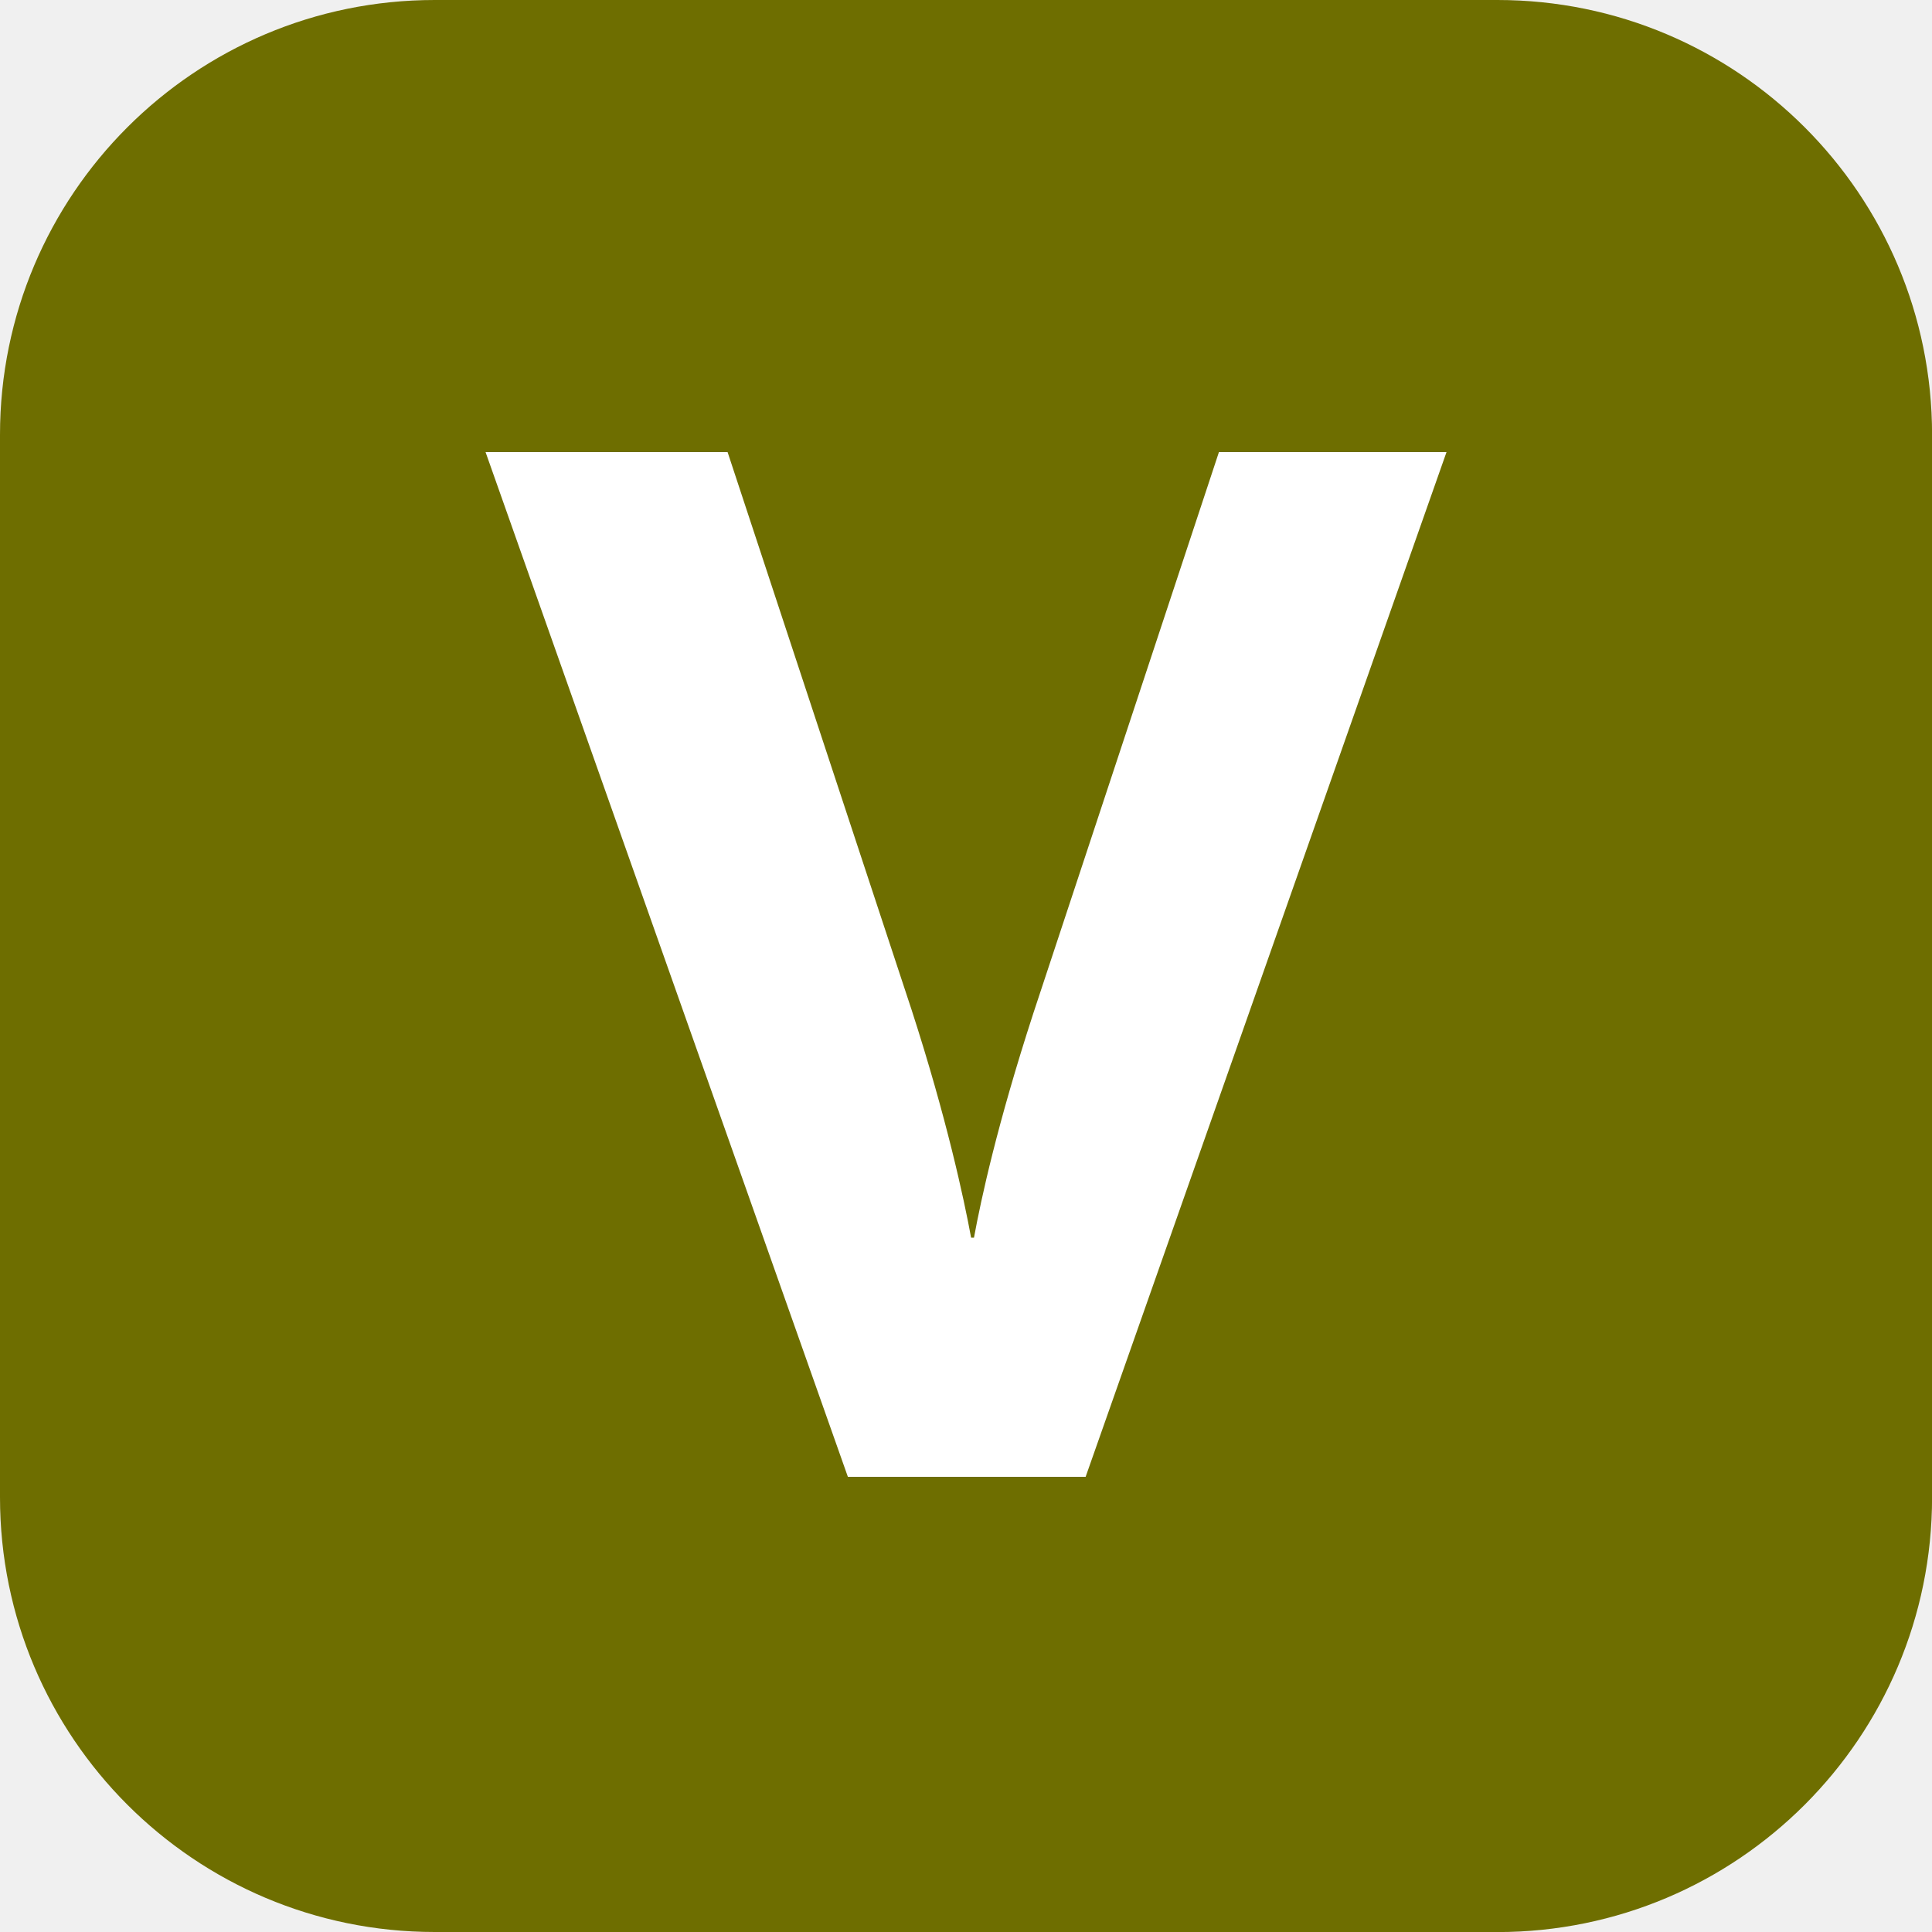
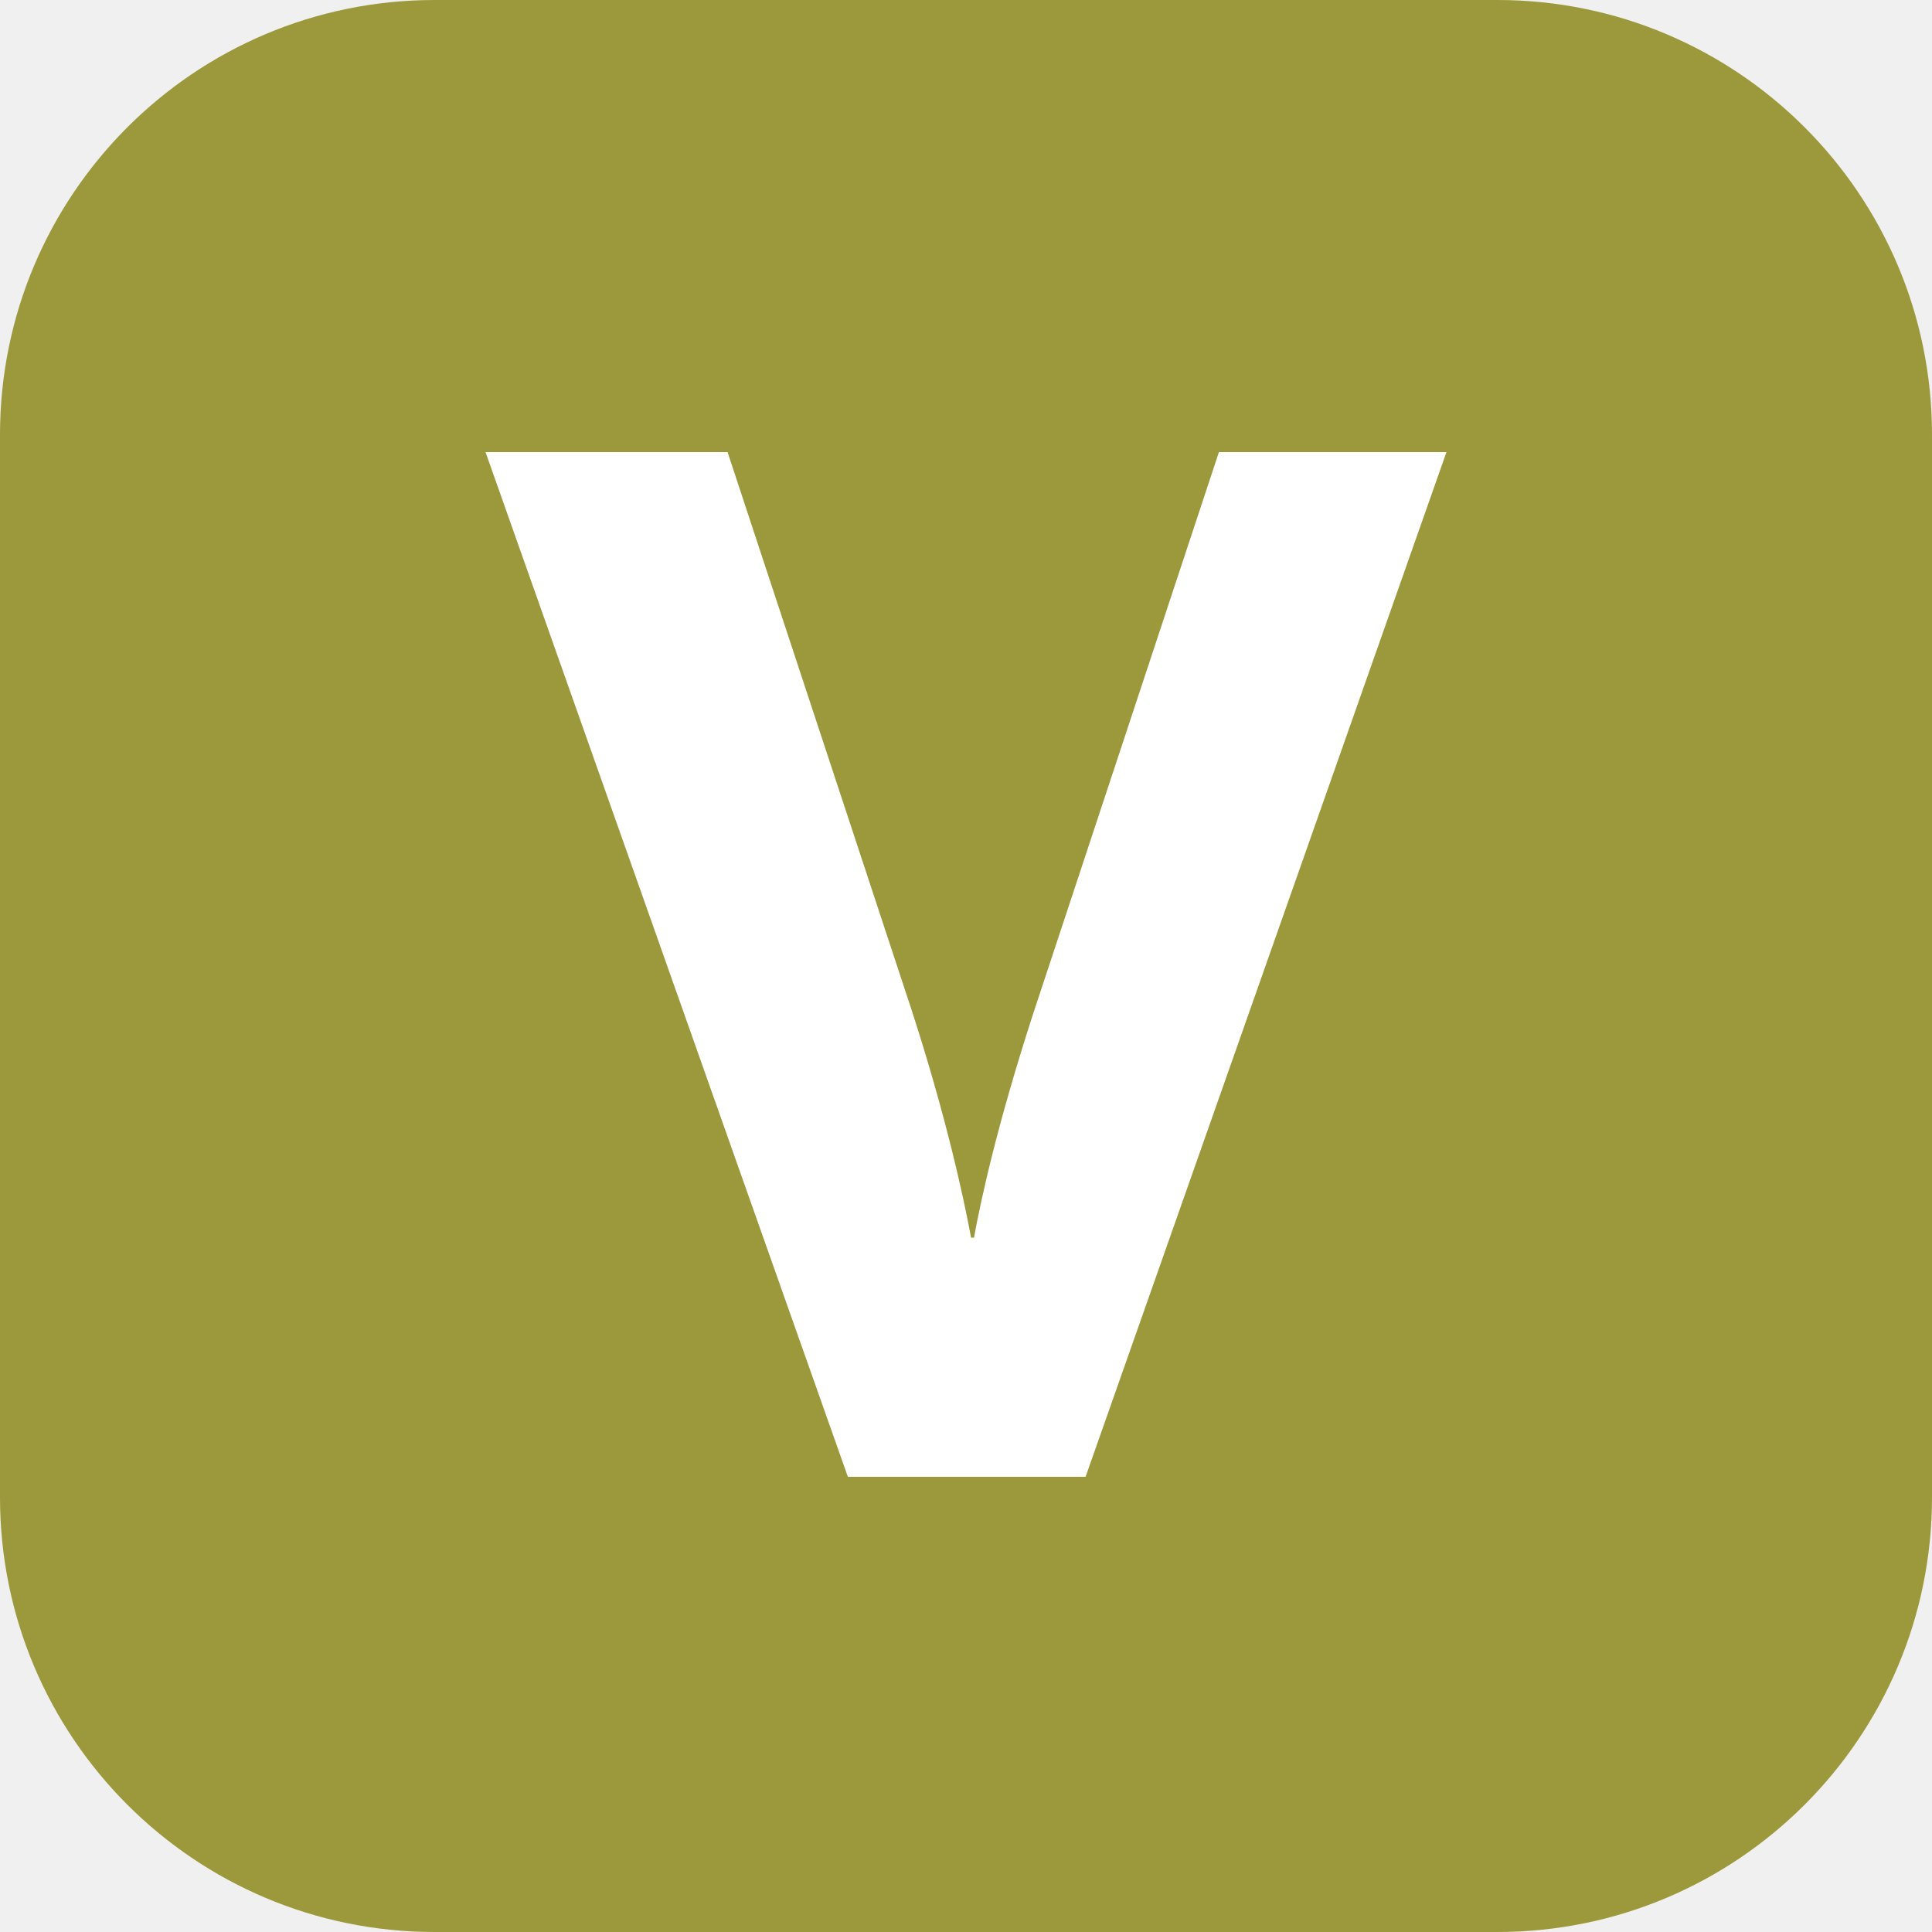
- <svg xmlns="http://www.w3.org/2000/svg" id="Layer_2" viewBox="0 0 283.46 283.46">
-   <defs>
-     <style>.cls-1{fill:#fff;}.cls-1,.cls-2{stroke-width:0px;}.cls-2{fill:#6e6e00;}</style>
-   </defs>
-   <g id="Layer_1-2">
-     <path class="cls-2" d="M219.69,283.46H63.78c-35.23,0-63.78-28.56-63.78-63.79V63.79C0,28.56,28.55,0,63.78,0h155.91c35.23,0,63.78,28.56,63.78,63.79v155.89c0,35.22-28.55,63.79-63.78,63.79" />
-     <path class="cls-1" d="M159.28,216.68h-34.88l-53.16-150.35h35.51l27.01,81.87c5.1,15.74,7.66,27.64,8.72,33.39h.42c1.06-5.74,3.4-16.59,8.72-32.96l27.22-82.3h33.39l-52.95,150.35Z" />
+ <svg xmlns="http://www.w3.org/2000/svg" width="377.953" height="377.953" viewBox="0 0 283.465 283.465">
+   <g data-name="Layer">
+     <clipPath id="a">
+       <path transform="matrix(1 0 0 -1 0 283.465)" d="M0 283.465h283.465V0H0z" />
+     </clipPath>
+     <g clip-path="url(#a)">
+       <path d="M219.69 283.465H63.774C28.55 283.465 0 254.904 0 219.68V63.786C0 28.562 28.55 0 63.775 0H219.69c35.225 0 63.775 28.562 63.775 63.786V219.68c0 35.224-28.55 63.785-63.775 63.785" fill="#9b993b" />
+       <path d="M159.276 216.678h-34.875L71.237 66.333h35.513l27.008 81.872c5.104 15.735 7.655 27.644 8.719 33.386h.424c1.064-5.742 3.403-16.587 8.719-32.962l27.22-82.296h33.387z" fill="#fff" />
+     </g>
  </g>
</svg>
